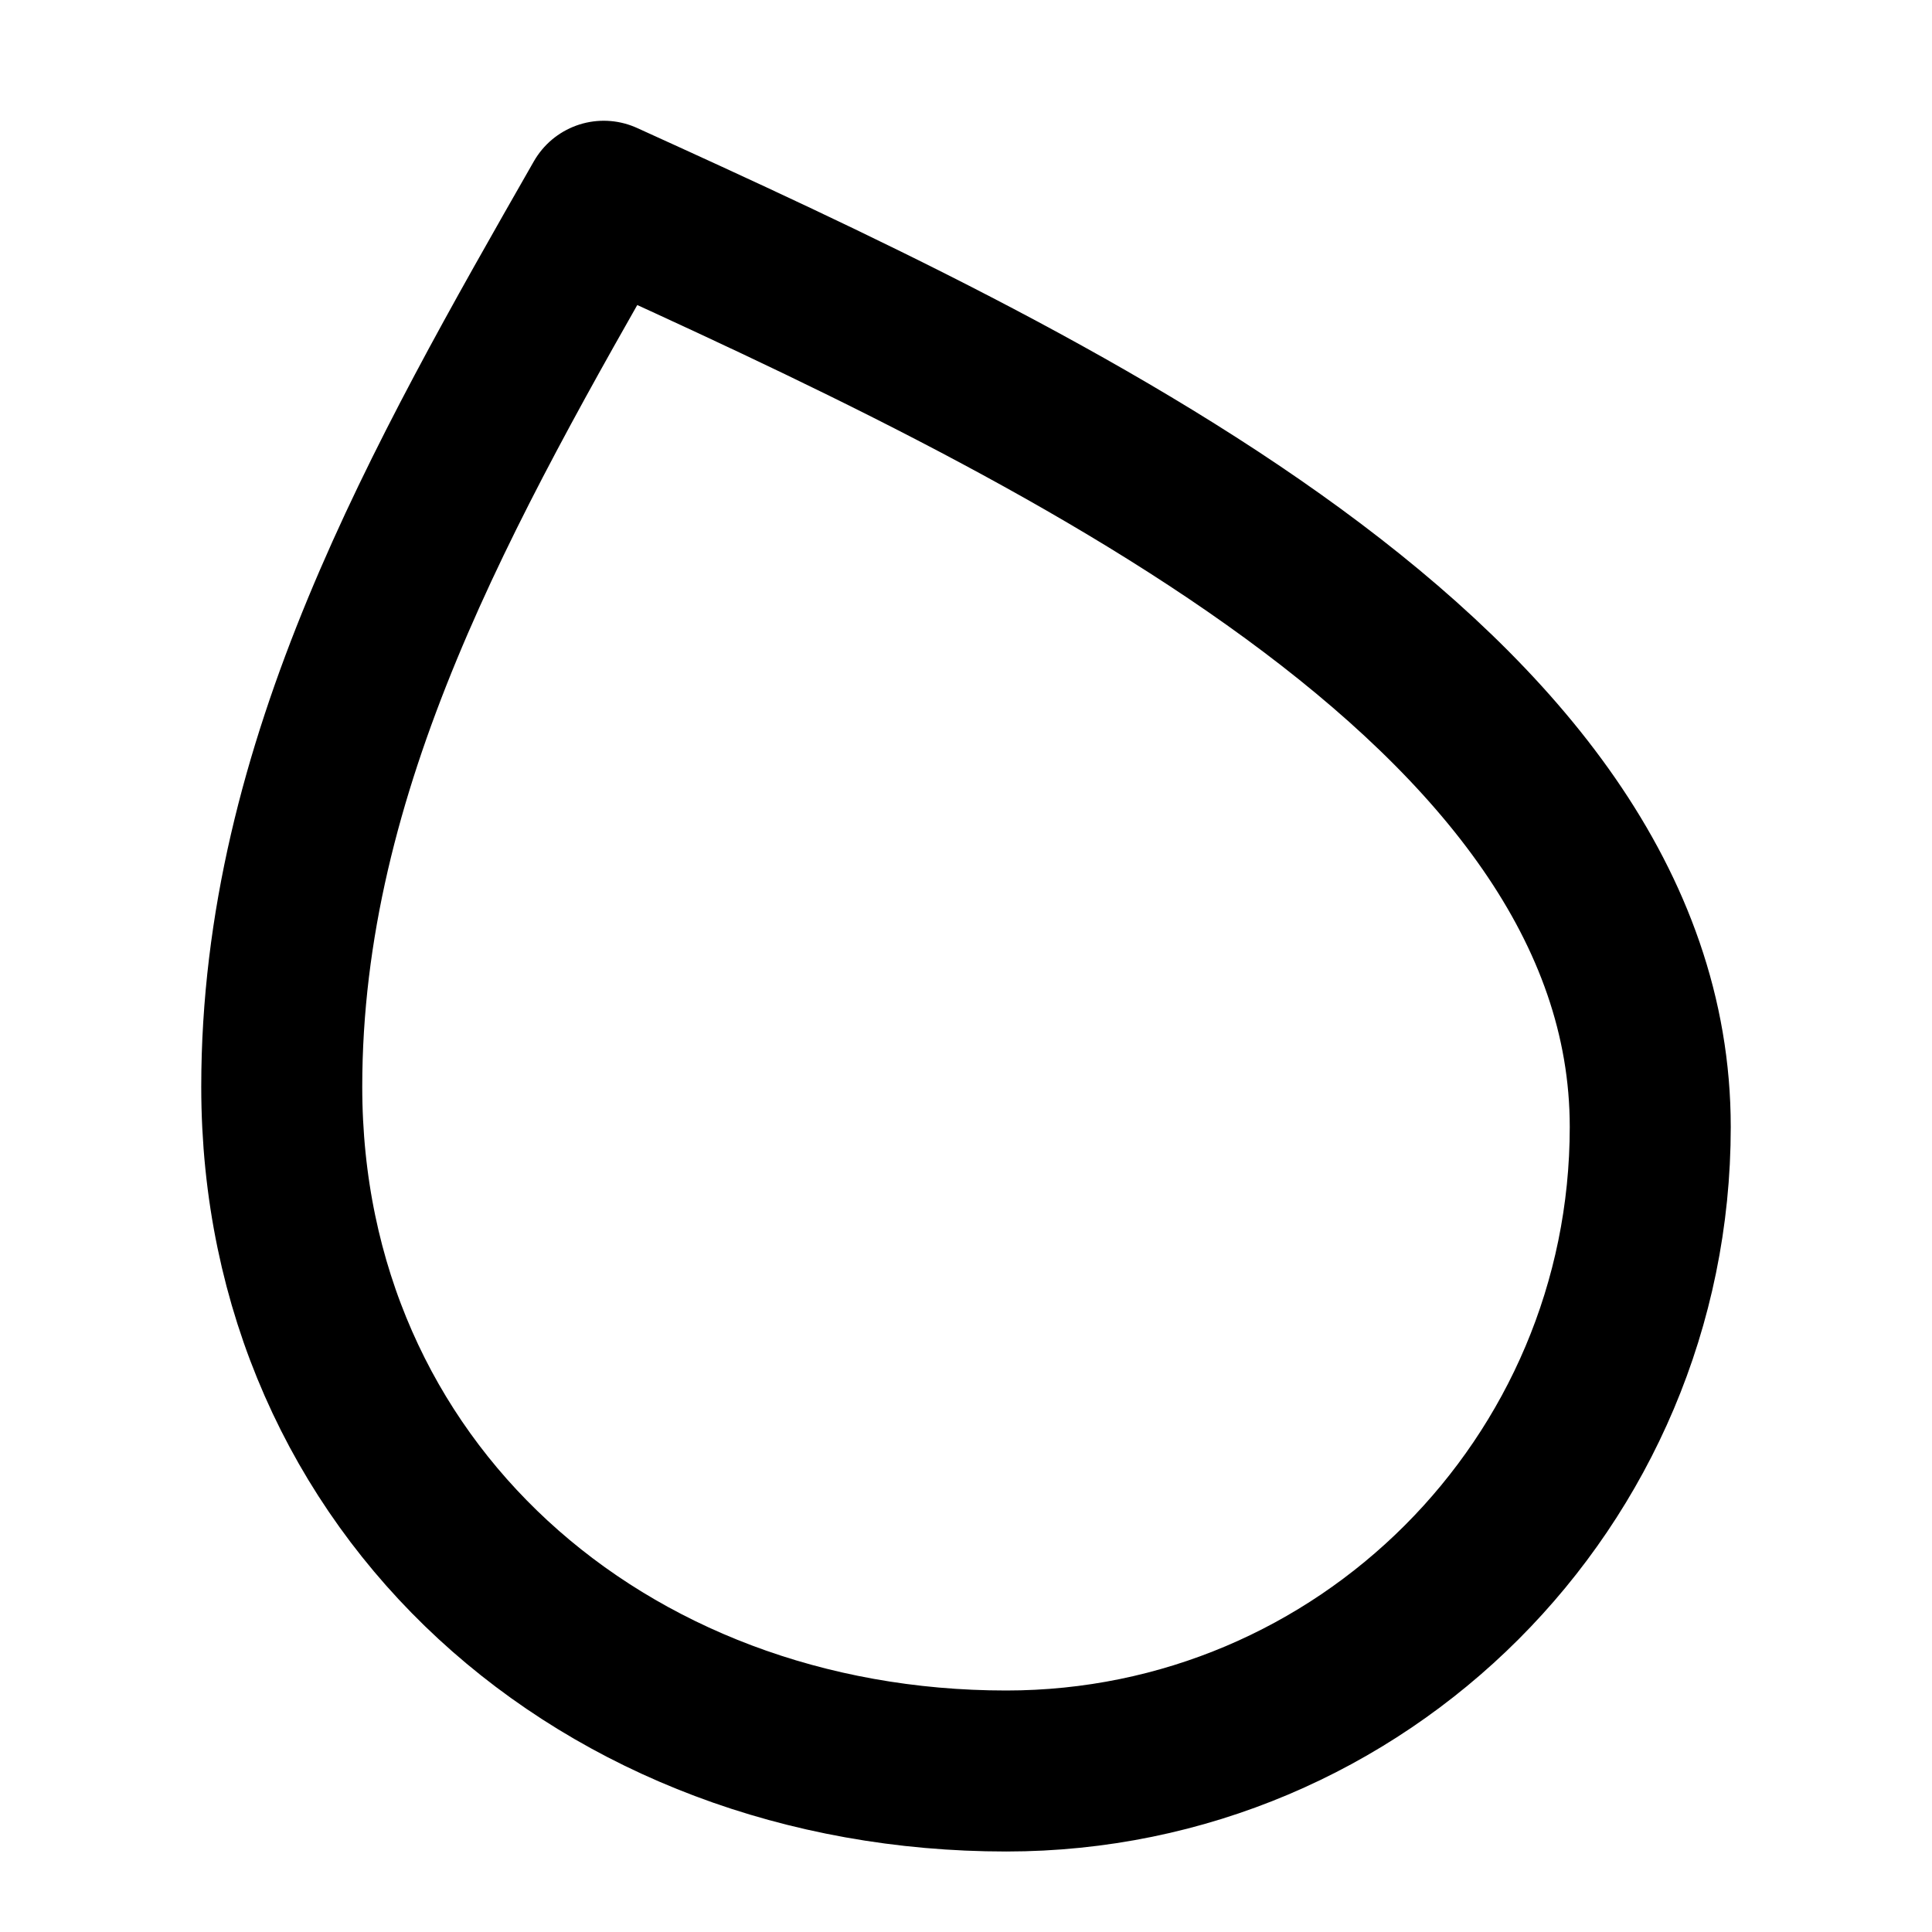
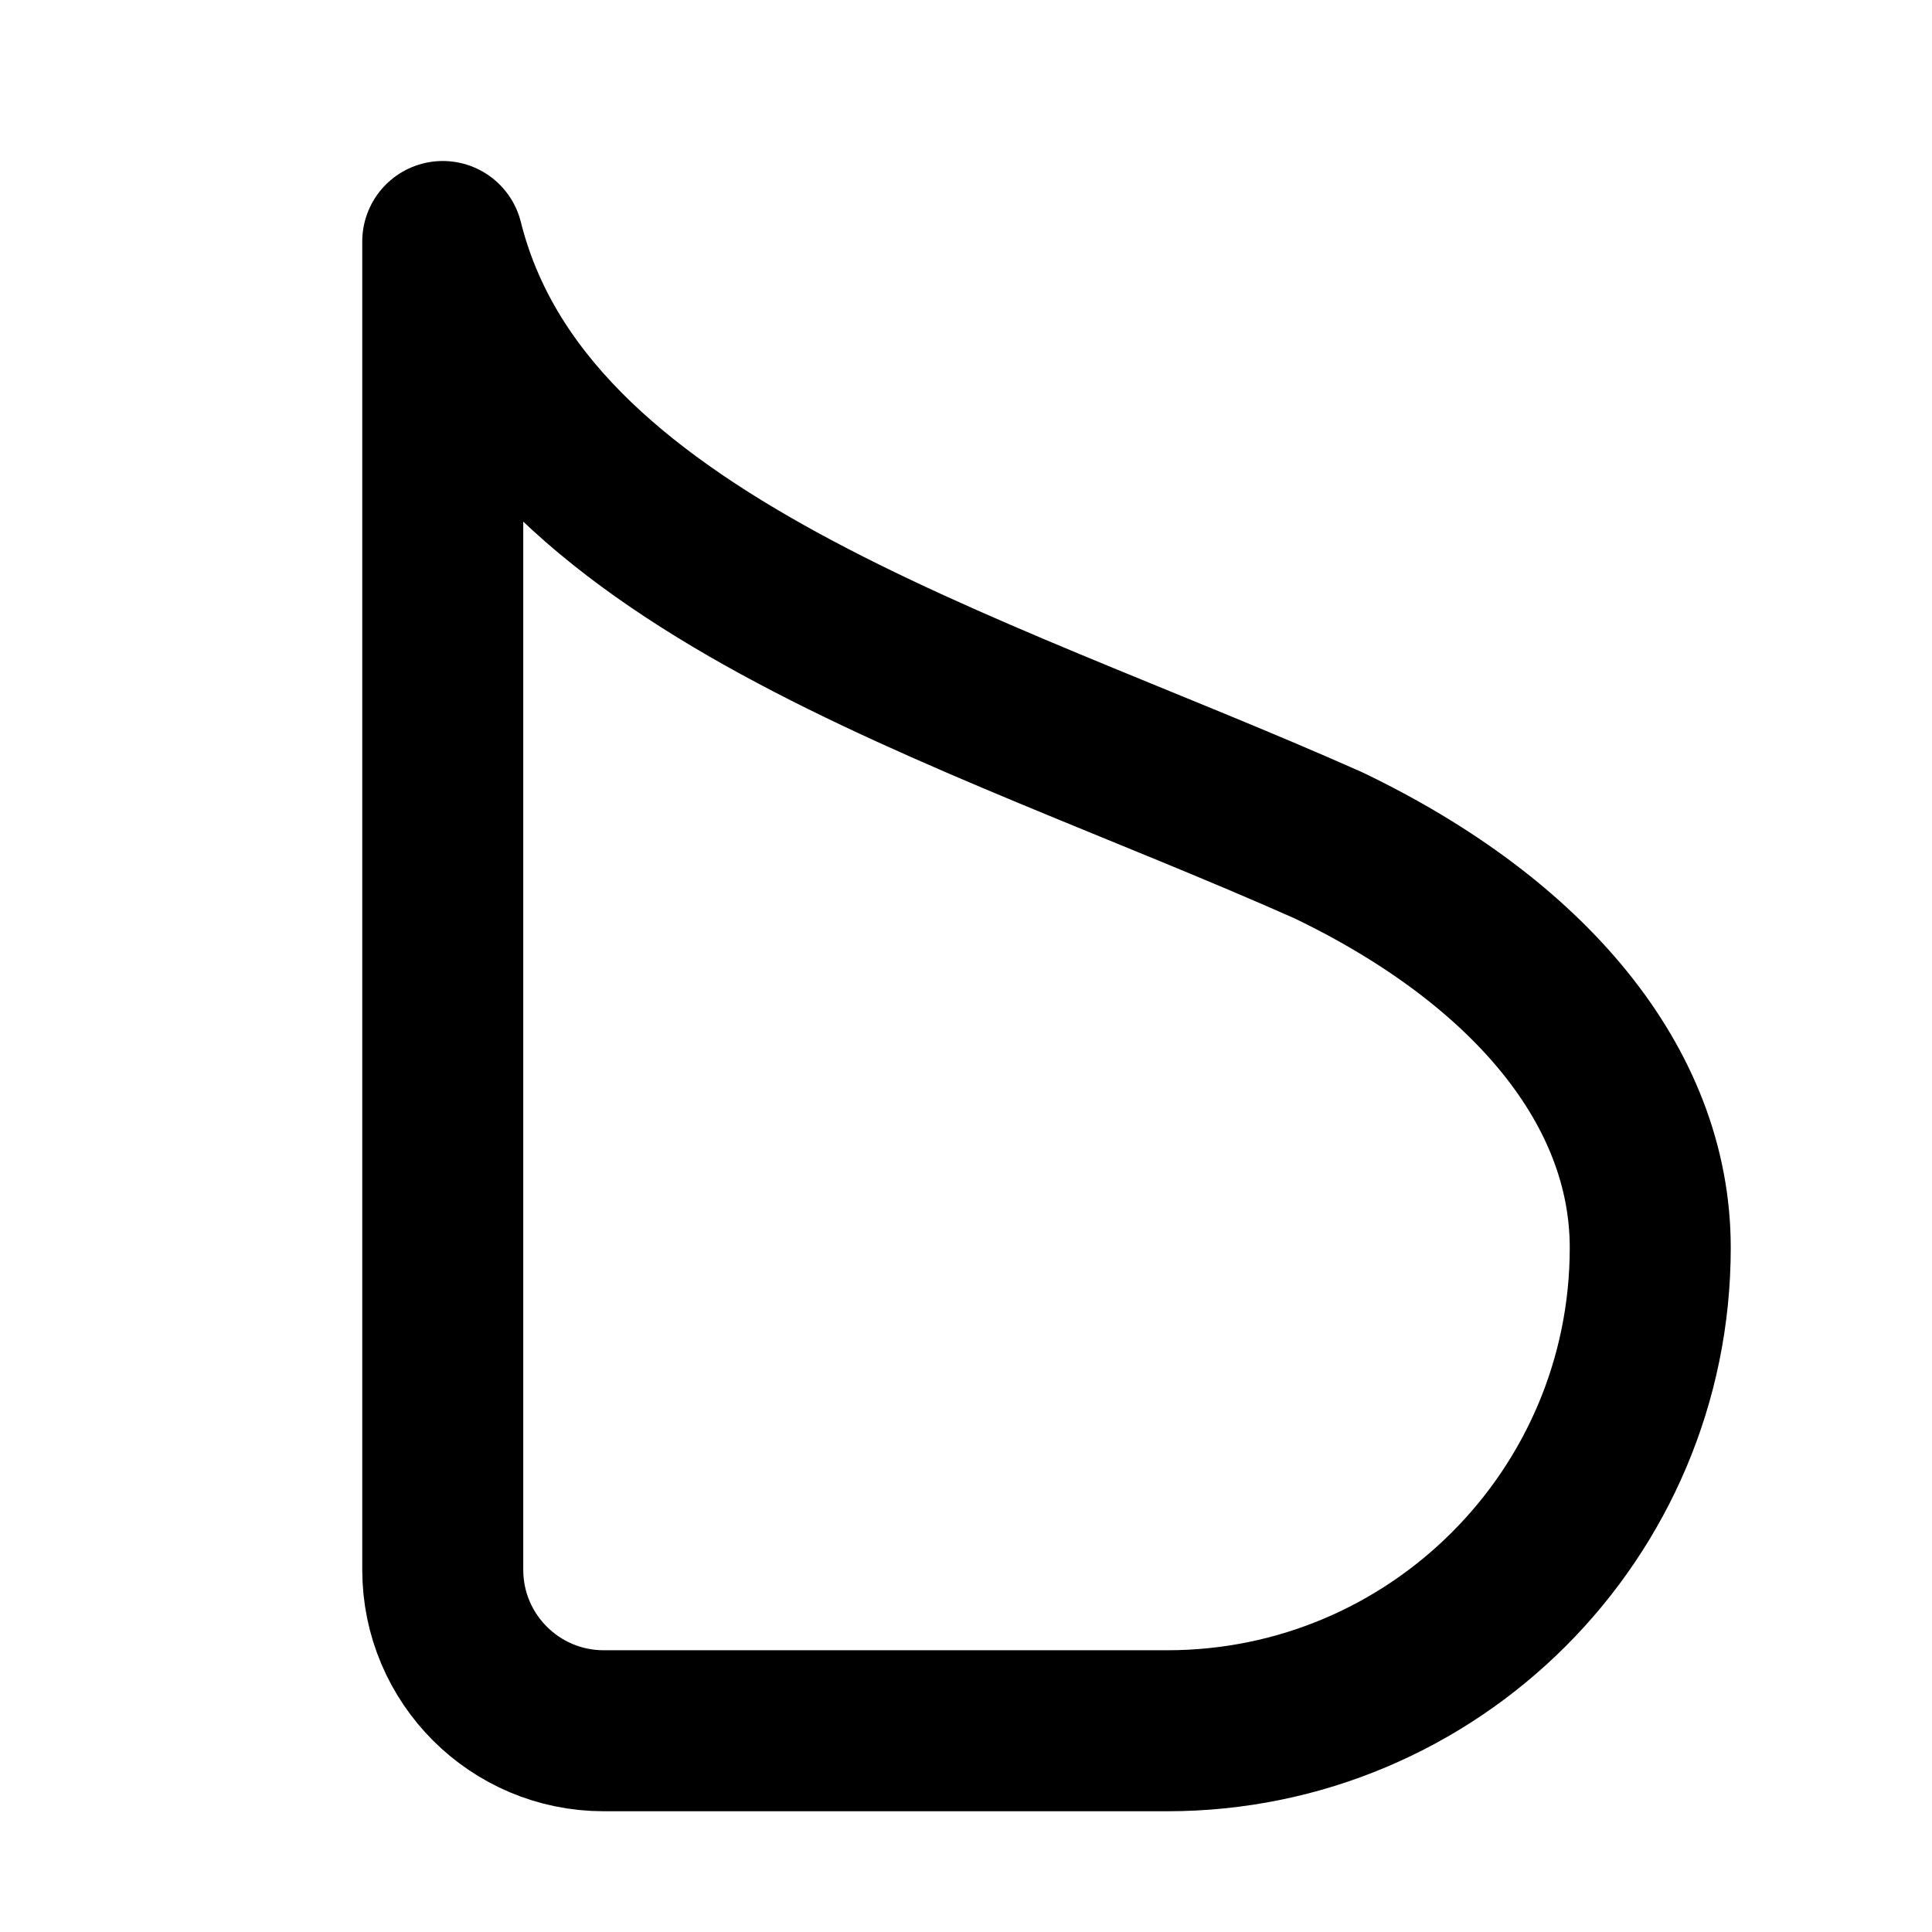
<svg xmlns="http://www.w3.org/2000/svg" viewBox="0 0 24 24" width="24" height="24">
-   <path d="M7.5 2.5C13 5 20.5 8.5 20.5 14A8 8 0 0 1 12.5 22C7.5 22 3.5 18.5 3.5 13.5C3.5 9.5 5.5 6 7.5 2.5Z" fill="none" stroke="#000000" stroke-linecap="round" stroke-linejoin="round" stroke-width="2" />
+   <path d="M5.5 3C6.5 7 12 8.5 16.5 10.5C19 11.7 20.5 13.5 20.5 15.5A6 6 0 0 1 14.5 21.5H7.5A2 2 0 0 1 5.5 19.5Z" fill="none" stroke="#000000" stroke-linecap="round" stroke-linejoin="round" stroke-width="2" />
</svg>
